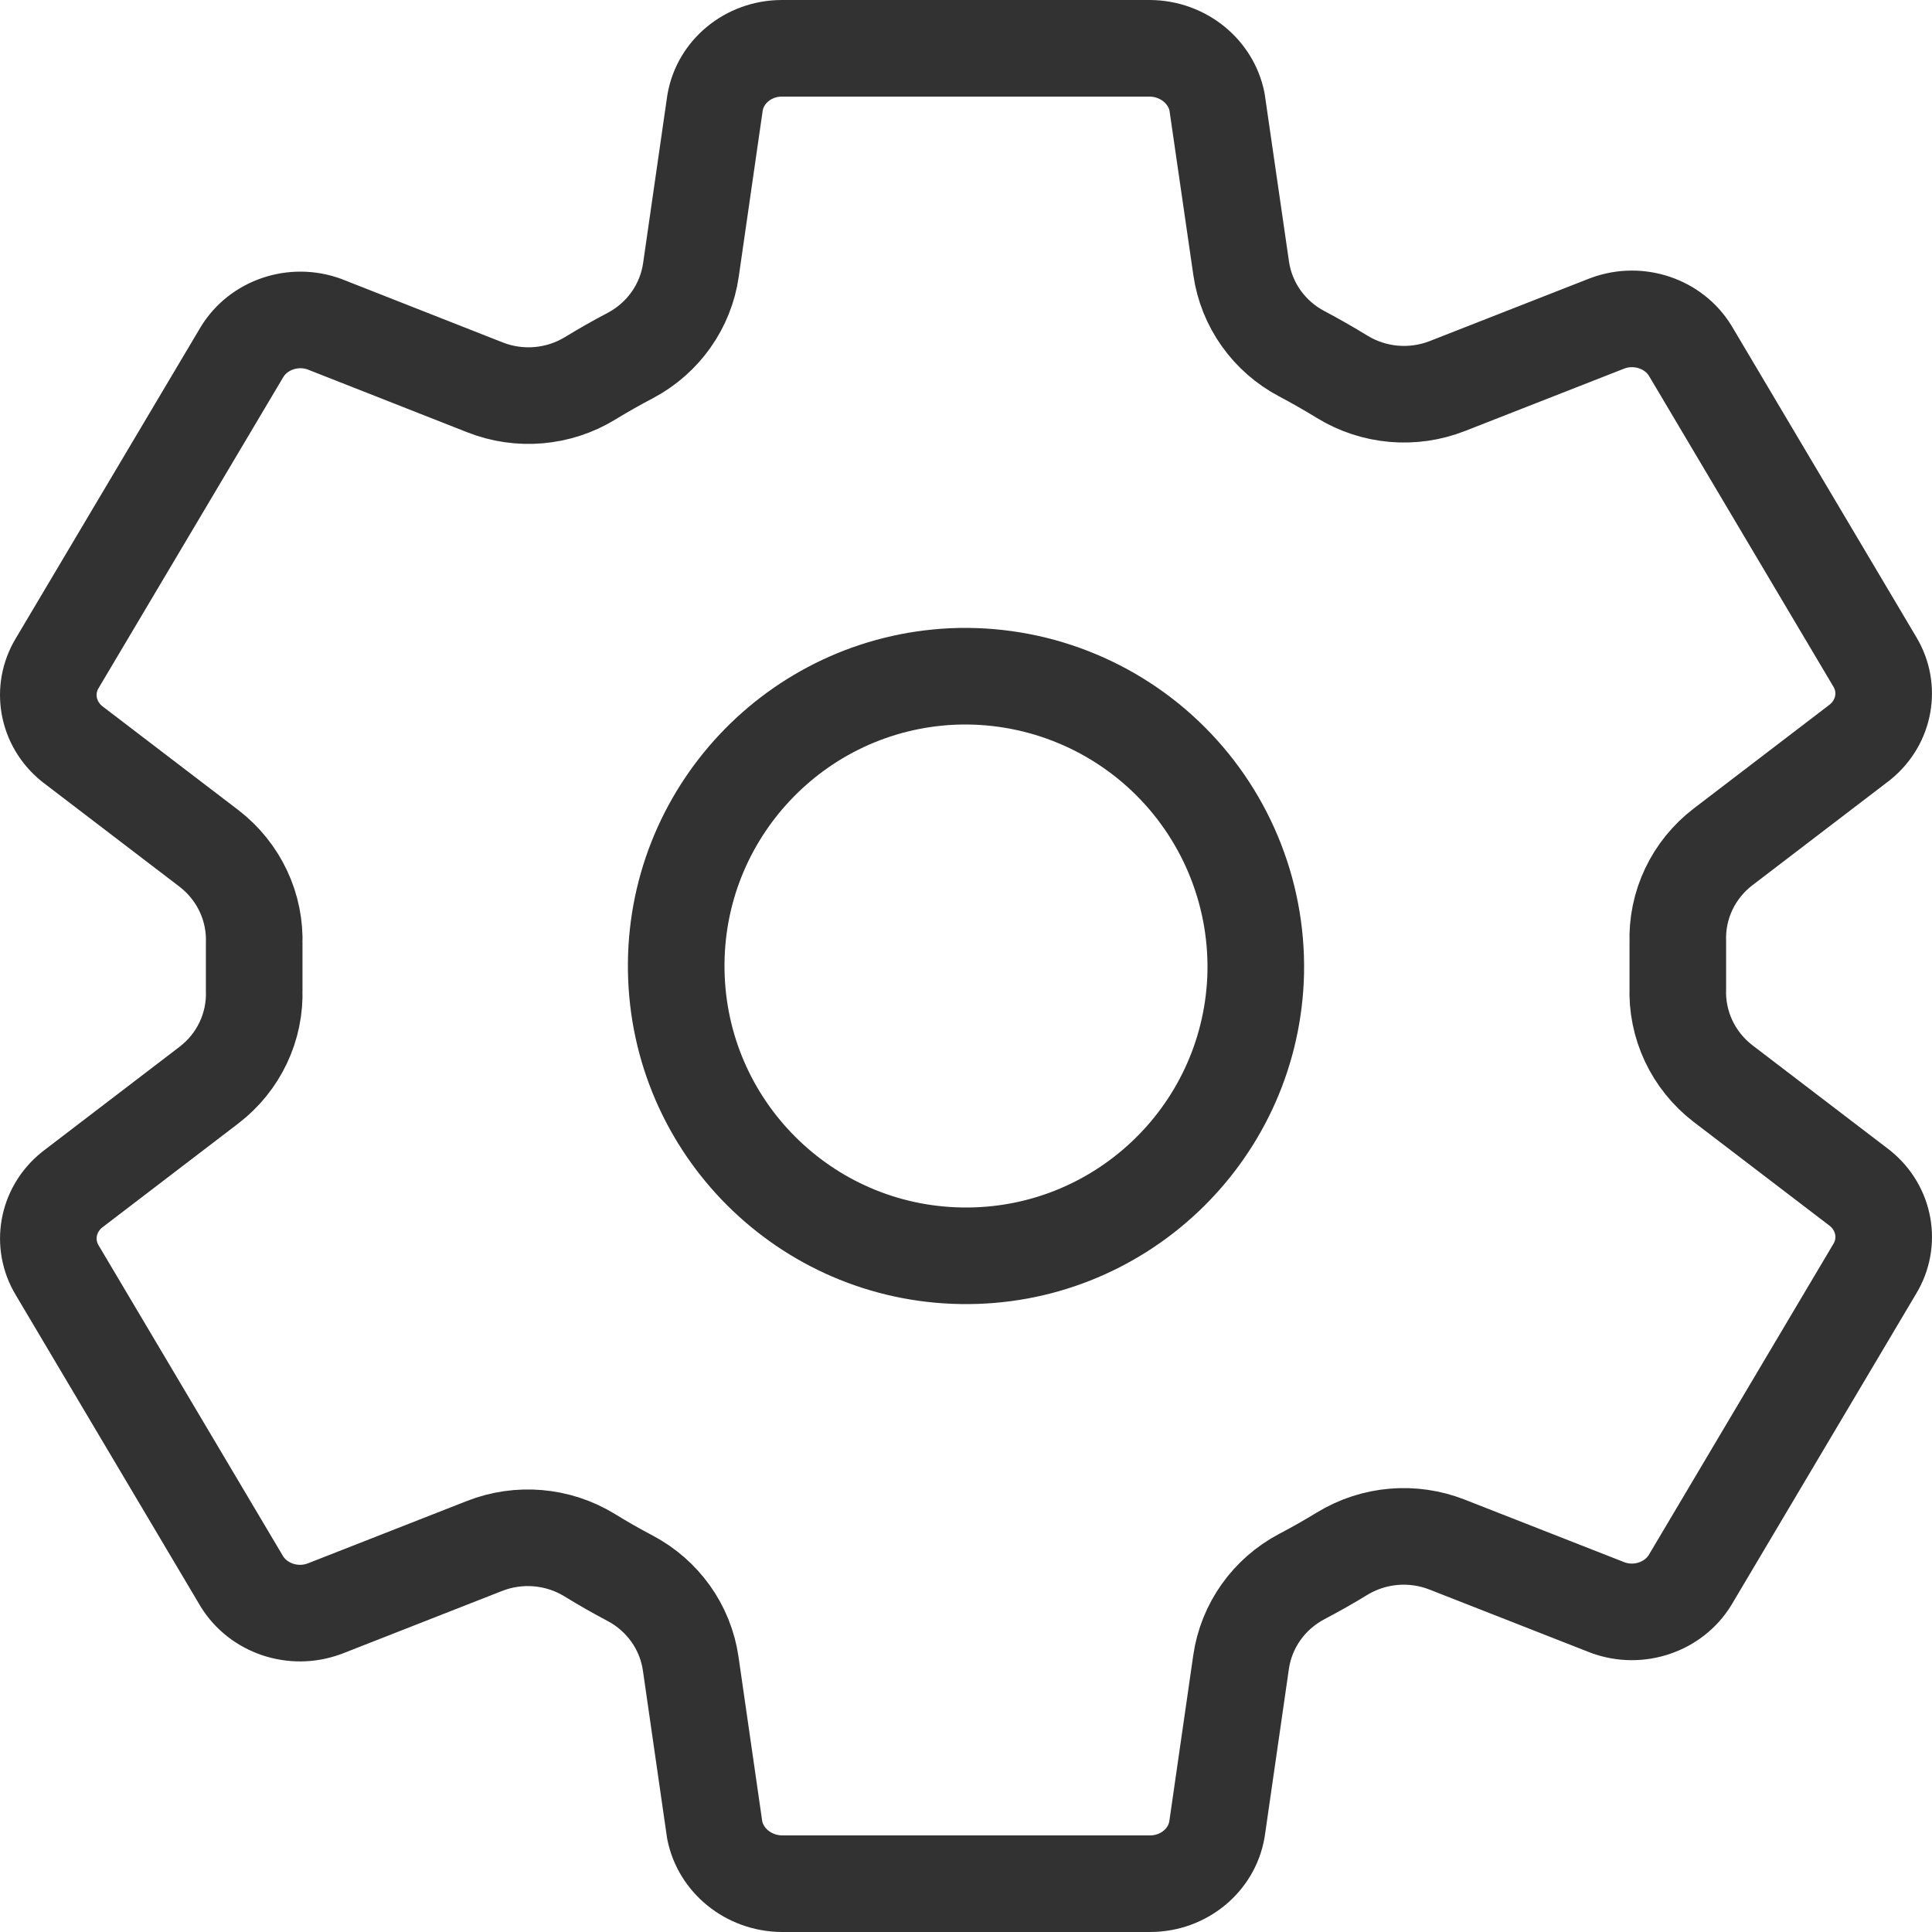
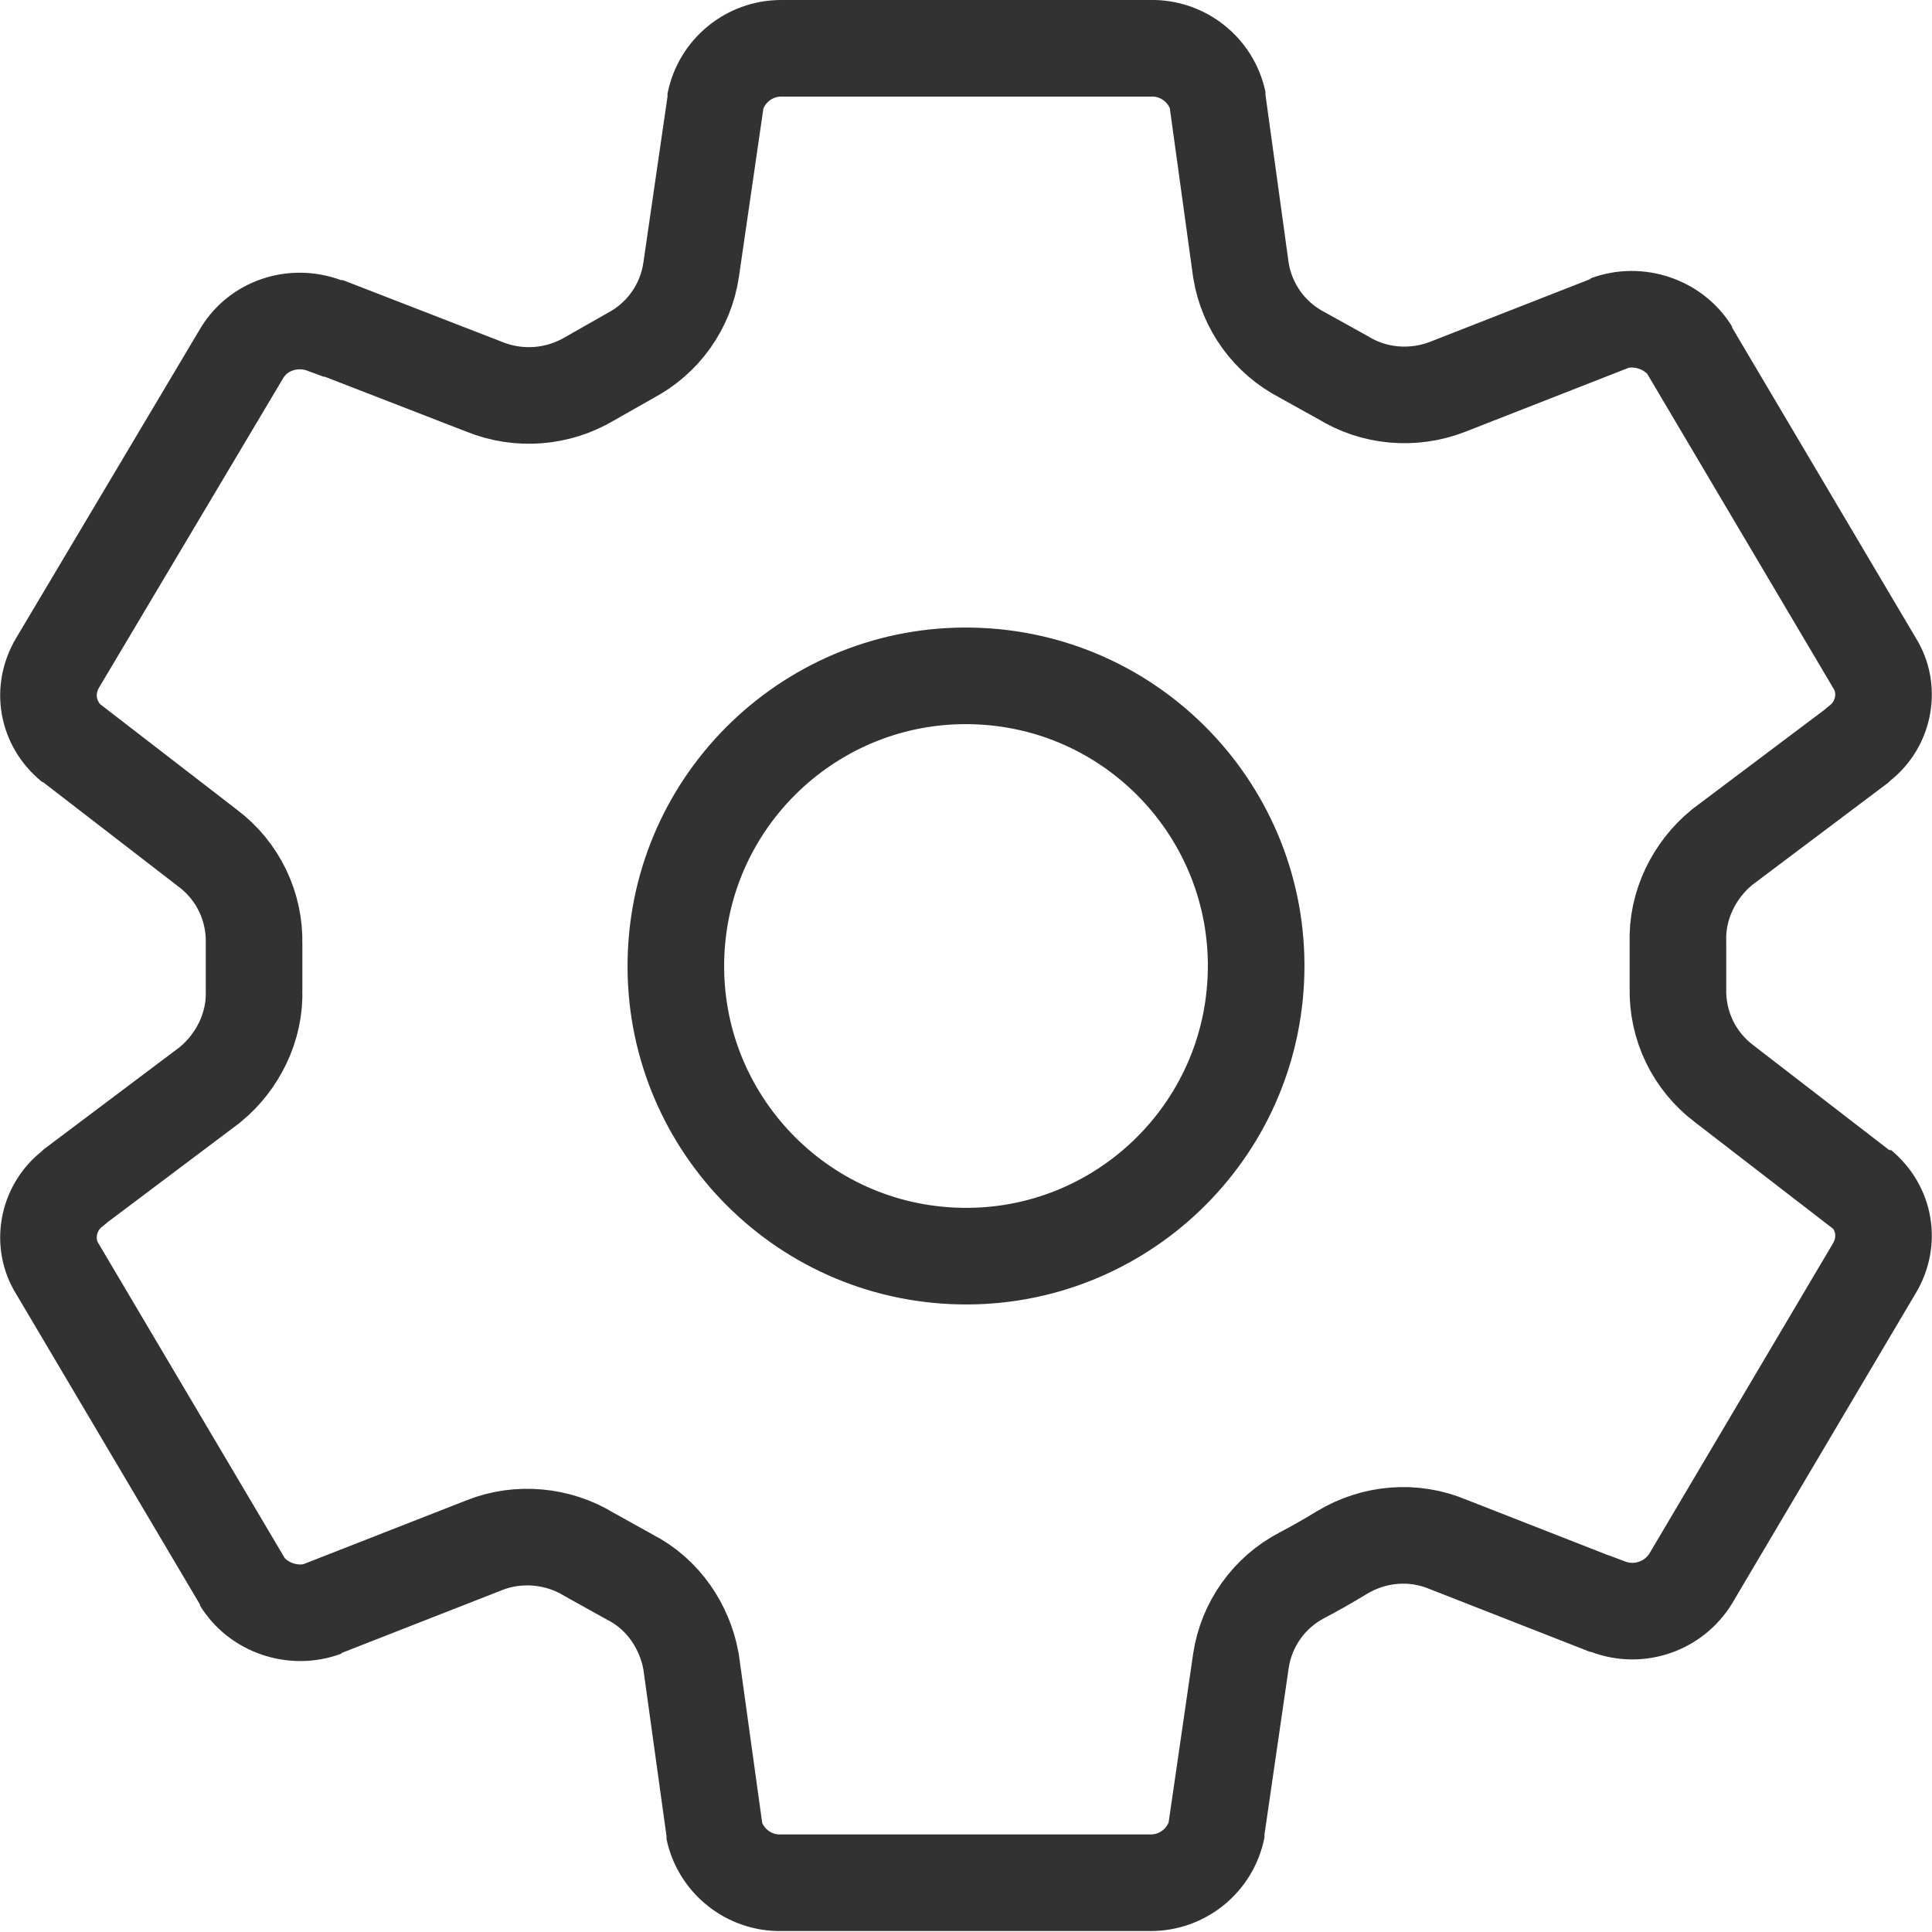
- <svg xmlns="http://www.w3.org/2000/svg" xmlns:xlink="http://www.w3.org/1999/xlink" width="200px" height="200px" viewBox="0 0 200 200" version="1.1">
+ <svg xmlns="http://www.w3.org/2000/svg" xmlns:xlink="http://www.w3.org/1999/xlink" width="200" height="200">
  <defs>
-     <path d="M195.709 119.13L195.499 118.965L181.41 108.204C179.6 106.81 178.587 104.654 178.687 102.409L178.687 97.383C178.596 95.151 179.61 93.013 181.414 91.635L195.499 80.87L195.709 80.704C200.195 77.064 201.311 70.793 198.343 65.896L179.276 33.765C179.254 33.735 179.235 33.703 179.218 33.67C176.237 28.845 170.145 26.778 164.732 28.756L164.575 28.813L148.013 35.304C145.892 36.139 143.488 35.931 141.553 34.743C140.089 33.845 138.601 32.996 137.089 32.196C135.101 31.146 133.744 29.238 133.433 27.056L130.937 9.843L130.884 9.53C129.764 4.035 124.841 0.057 119.089 0L80.911 0C75.069 0.018 70.086 4.126 69.103 9.735L69.063 9.978L66.576 27.226C66.267 29.401 64.921 31.306 62.947 32.365C61.42 33.165 59.929 34.013 58.483 34.896C56.55 36.076 54.154 36.281 52.041 35.448L35.465 28.926L35.309 28.865C29.887 26.885 23.787 28.959 20.809 33.796L20.751 33.891L1.657 66.043C-1.315 70.946 -0.2 77.225 4.291 80.87L4.501 81.035L18.59 91.796C20.4 93.19 21.413 95.346 21.313 97.591L21.313 102.617C21.404 104.849 20.389 106.987 18.585 108.365L4.501 119.13L4.291 119.296C-0.196 122.936 -1.311 129.207 1.657 134.104L20.724 166.235C20.746 166.265 20.765 166.297 20.782 166.33C23.763 171.156 29.855 173.222 35.268 171.243L35.425 171.187L51.974 164.696C54.094 163.86 56.498 164.069 58.433 165.257C59.898 166.158 61.386 167.007 62.898 167.804C64.886 168.854 66.243 170.762 66.554 172.943L69.036 190.157L69.09 190.47C70.211 195.974 75.148 199.955 80.911 200L119.089 200C124.931 199.982 129.914 195.874 130.897 190.265L130.937 190.022L133.424 172.774C133.738 170.595 135.092 168.689 137.076 167.635C138.602 166.835 140.093 165.987 141.54 165.104C143.472 163.924 145.868 163.719 147.982 164.552L164.557 171.052L164.714 171.113C170.135 173.097 176.238 171.022 179.214 166.183C179.231 166.15 179.251 166.118 179.272 166.087L198.338 133.961C201.316 129.059 200.203 122.776 195.709 119.13L195.709 119.13L195.709 119.13Z" id="path_1" />
-     <path d="M69.966 36.642C69.078 55.526 53.355 70.293 34.453 69.996C15.55 69.699 0.299 54.446 0.004 35.543C-0.291 16.641 14.478 0.92 33.362 0.034C43.197 -0.399 52.762 3.319 59.722 10.28C66.683 17.242 70.4 26.807 69.966 36.642L69.966 36.642L69.966 36.642Z" transform="translate(65 65)" id="path_2" />
-     <clipPath id="clip_1">
-       <use xlink:href="#path_1" />
+     <clipPath id="c">
+       <use xlink:href="#a" />
    </clipPath>
-     <clipPath id="clip_2">
-       <use xlink:href="#path_2" />
+     <clipPath id="d">
+       <use xlink:href="#b" />
    </clipPath>
+     <path d="m195.7 119.1-.2-.1-14-10.8a7 7 0 0 1-2.8-5.8v-5c-.1-2.2 1-4.4 2.7-5.8L195.5 81l.2-.2c4.5-3.6 5.6-10 2.6-14.8l-19-32.1v-.1c-3-4.9-9.2-7-14.6-5l-.1.1-16.6 6.5c-2.1.8-4.5.6-6.4-.6l-4.5-2.5a7 7 0 0 1-3.7-5.1L131 9.8v-.3A12 12 0 0 0 119 0H80.9a12 12 0 0 0-11.8 9.7v.3l-2.5 17.2a7 7 0 0 1-3.7 5.2l-4.4 2.5a7.3 7.3 0 0 1-6.5.5L35.5 29h-.2c-5.4-2-11.5 0-14.5 4.9L1.7 66c-3 5-1.9 11.2 2.6 14.9l.2.1 14 10.8a7 7 0 0 1 2.8 5.8v5c.1 2.2-1 4.4-2.7 5.8L4.5 119l-.2.2c-4.5 3.6-5.6 10-2.6 14.8l19 32.1v.1c3 4.9 9.2 7 14.6 5l.1-.1 16.6-6.5c2-.8 4.5-.6 6.4.6l4.5 2.5c2 1 3.3 3 3.7 5.1l2.4 17.3v.3a12 12 0 0 0 12 9.5h38a12 12 0 0 0 11.9-9.7v-.3l2.5-17.2a7 7 0 0 1 3.7-5.2 79 79 0 0 0 4.4-2.5c2-1.2 4.4-1.4 6.5-.5l16.6 6.5h.1a12.1 12.1 0 0 0 14.6-5l19-32.1c3-5 1.9-11.2-2.6-14.9Z" id="a" />
+     <path d="M70 36.6a35 35 0 1 1-70-3.2 35 35 0 0 1 70 3.2Z" transform="translate(65 65)" id="b" />
  </defs>
-   <g id="Cog">
-     <g id="Outside">
-       <g clip-path="url(#clip_1)">
-         <use xlink:href="#path_1" fill="none" stroke="#323232" stroke-width="20" />
-       </g>
-     </g>
-     <g id="Center">
-       <g clip-path="url(#clip_2)">
-         <use xlink:href="#path_2" fill="none" stroke="#323232" stroke-width="20" />
-       </g>
-     </g>
+   <g clip-path="url(#c)">
+     <use xlink:href="#a" fill="none" stroke="#323232" stroke-width="20" />
+   </g>
+   <g clip-path="url(#d)">
+     <use xlink:href="#b" fill="none" stroke="#323232" stroke-width="20" />
  </g>
</svg>
